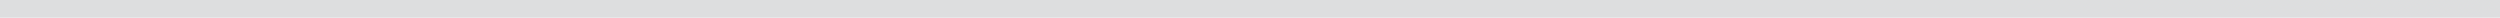
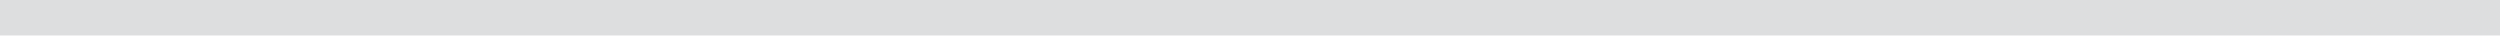
- <svg xmlns="http://www.w3.org/2000/svg" width="70.48" height=".5" fill="none" overflow="visible" preserveAspectRatio="none" style="display:block" viewBox="0 0 70.48 0.5">
+ <svg xmlns="http://www.w3.org/2000/svg" width="70.48" height="1" fill="none" overflow="visible" preserveAspectRatio="none" style="display:block" viewBox="0 0 70.48 0.5">
  <g id="Separators">
    <path id="Dotted Line" stroke="#292d36" stroke-opacity=".16" stroke-width=".5" d="M0 .25h70.48" />
  </g>
</svg>
